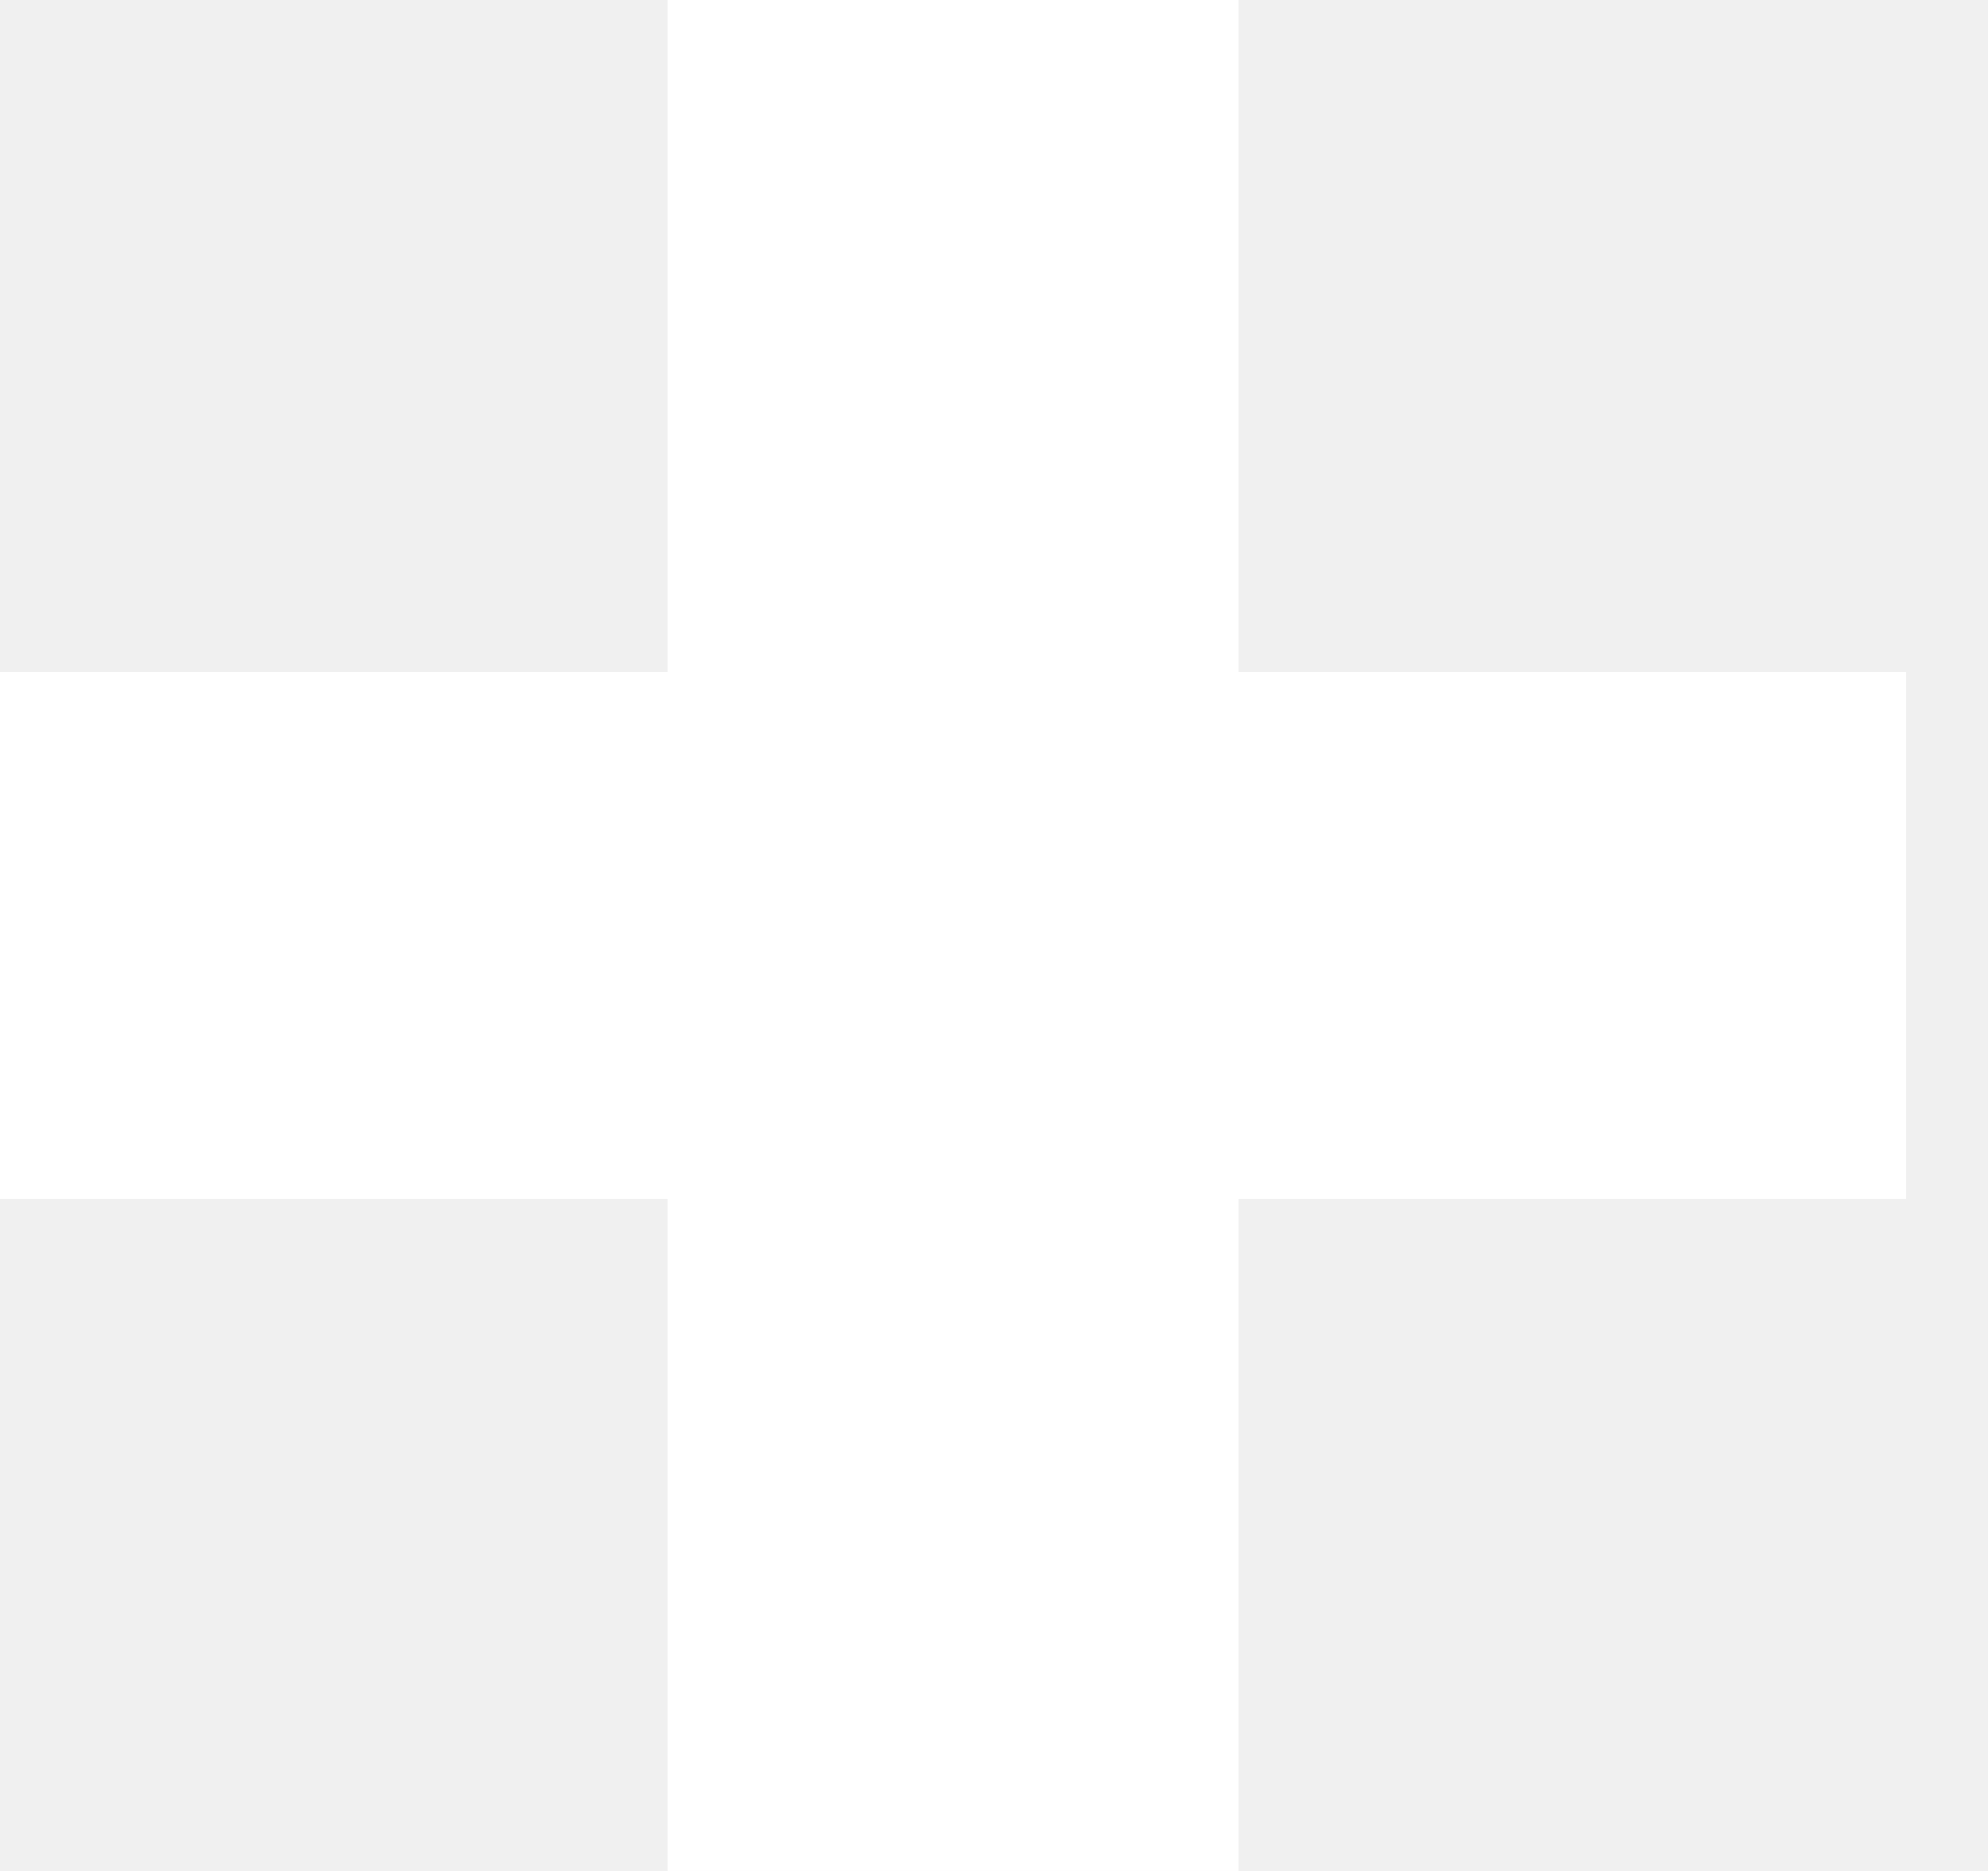
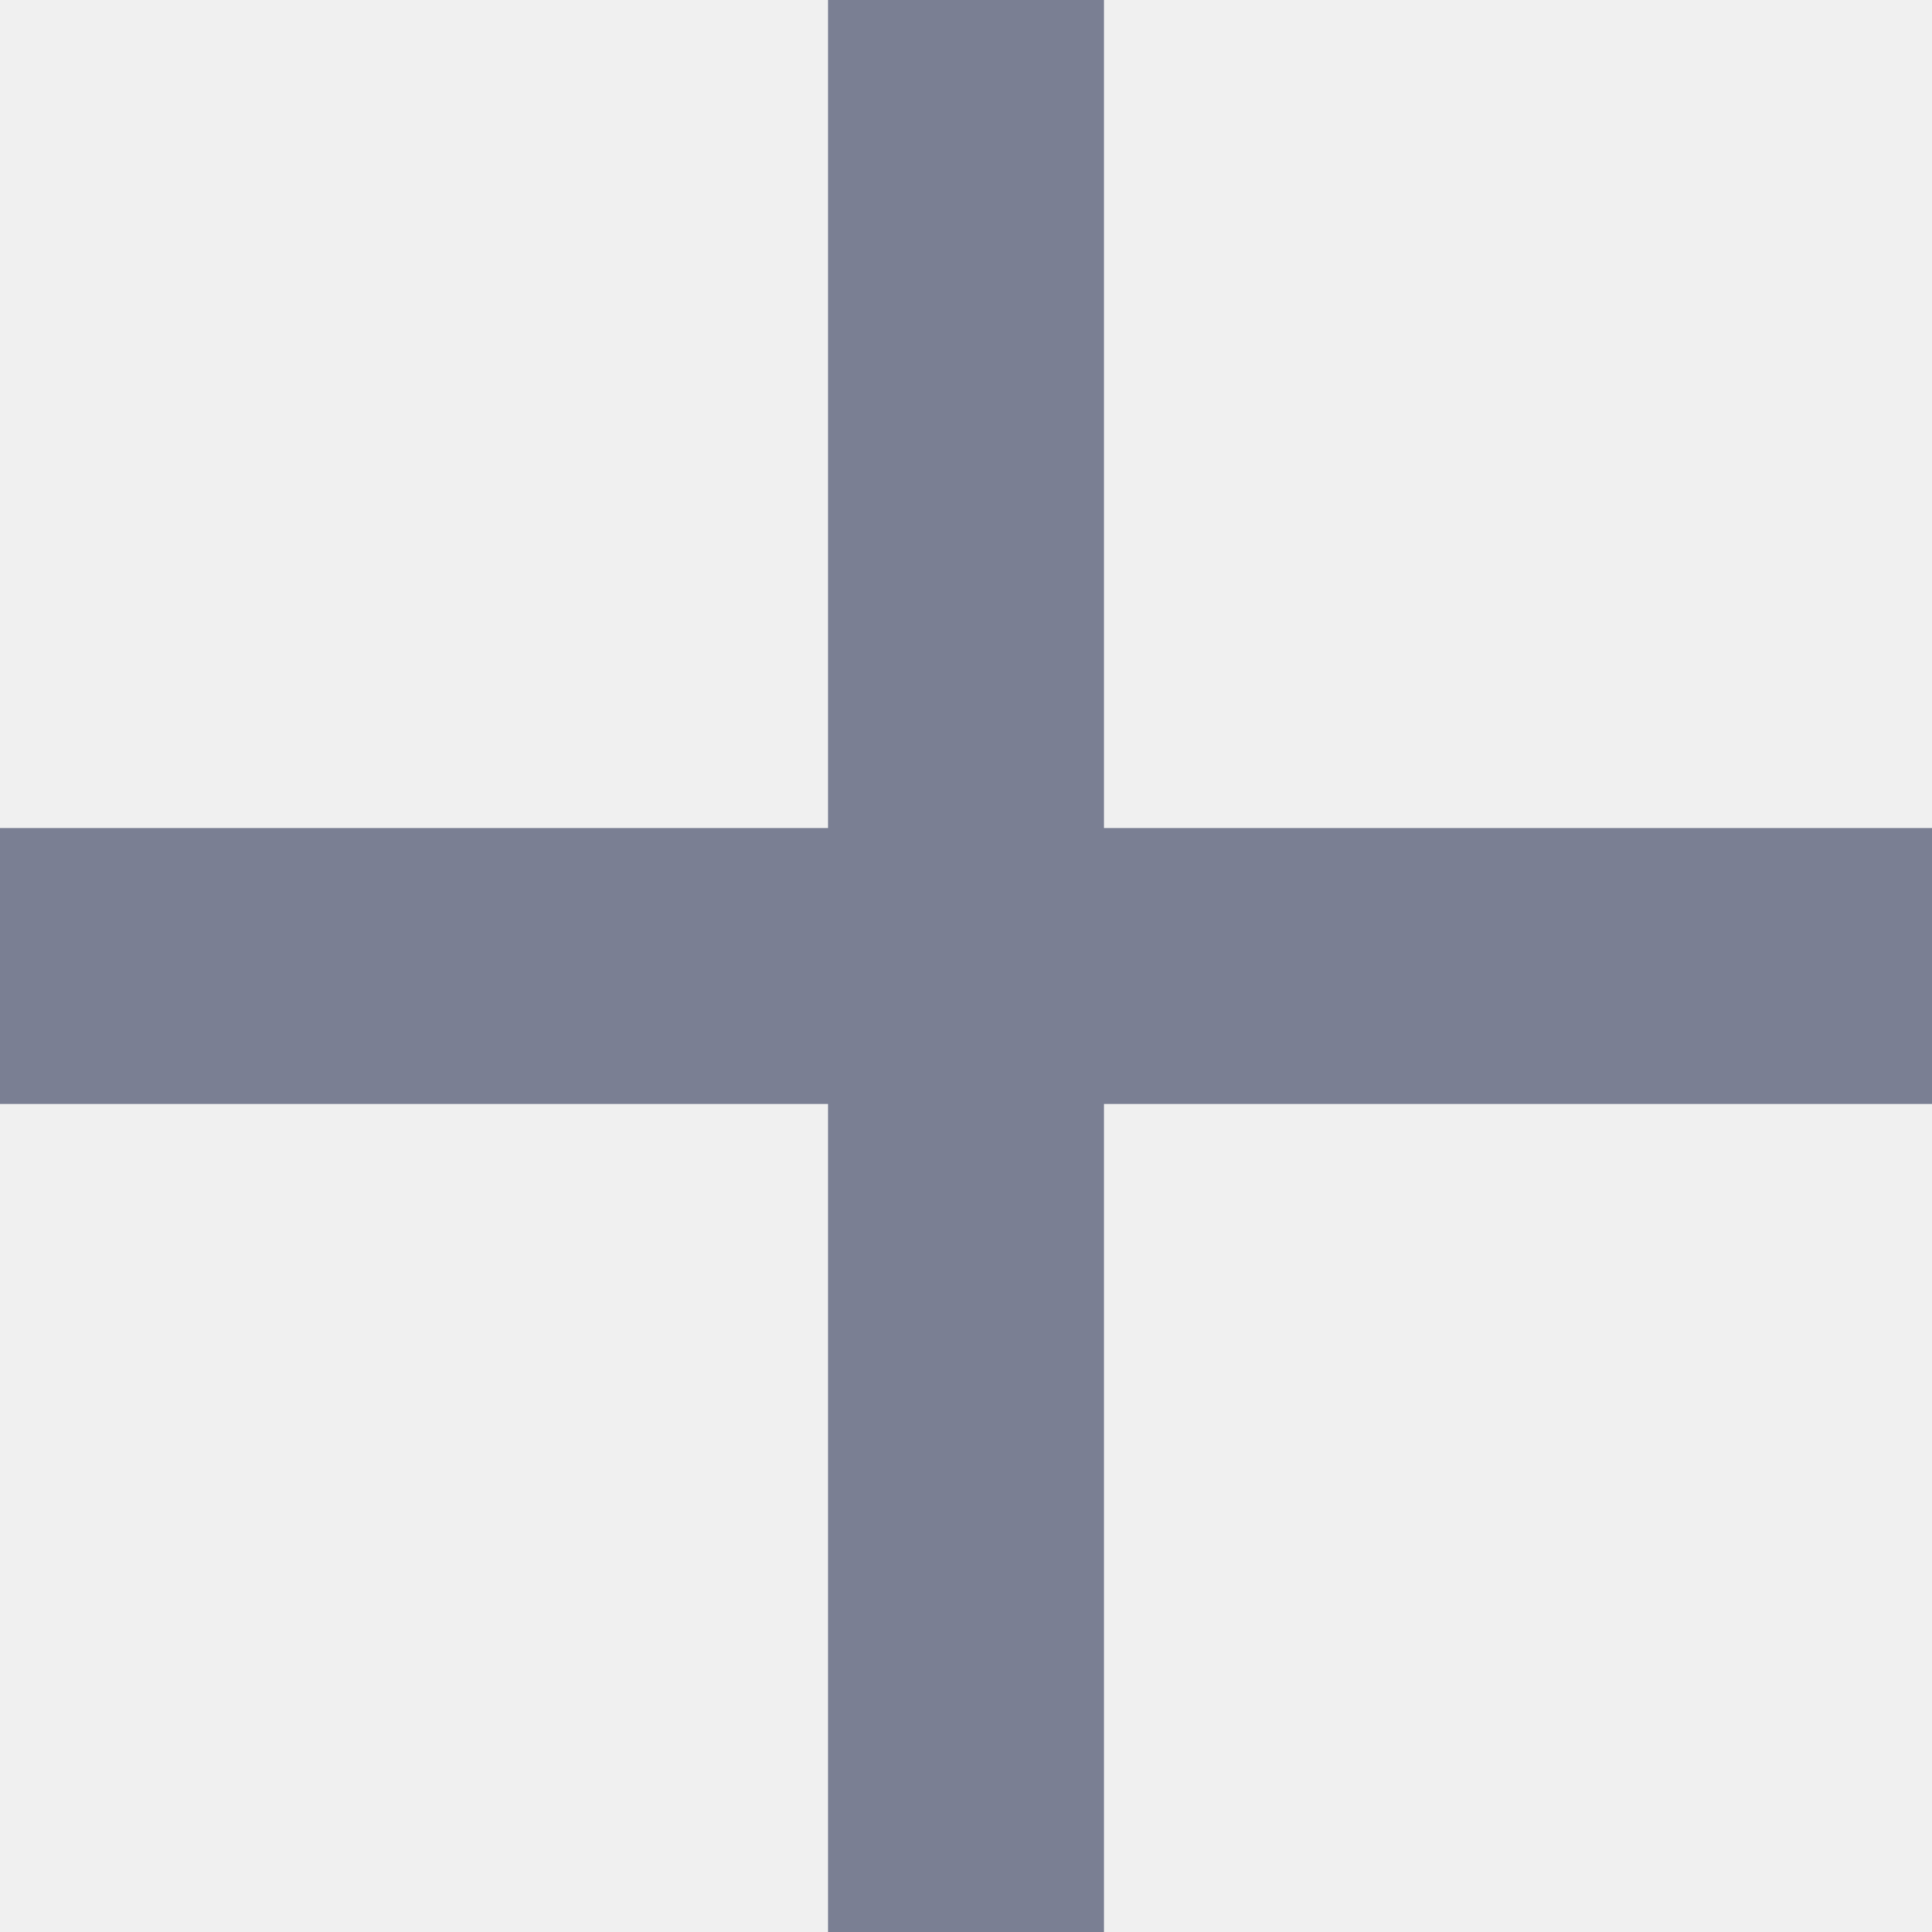
- <svg xmlns="http://www.w3.org/2000/svg" width="17" height="16" viewBox="0 0 17 16" fill="none">
-   <path d="M0 10.254H5.709V16H10.591V10.254H16.3V5.746H10.591V0H5.709V5.746H0V10.254Z" fill="white" />
+ <svg xmlns="http://www.w3.org/2000/svg" width="14" height="14" viewBox="0 0 14 14" fill="none">
+   <path fill-rule="evenodd" clip-rule="evenodd" d="M8 6V0H6V6H0V8H6V14H8V8H14V6H8Z" fill="#7A7F93" />
</svg>
